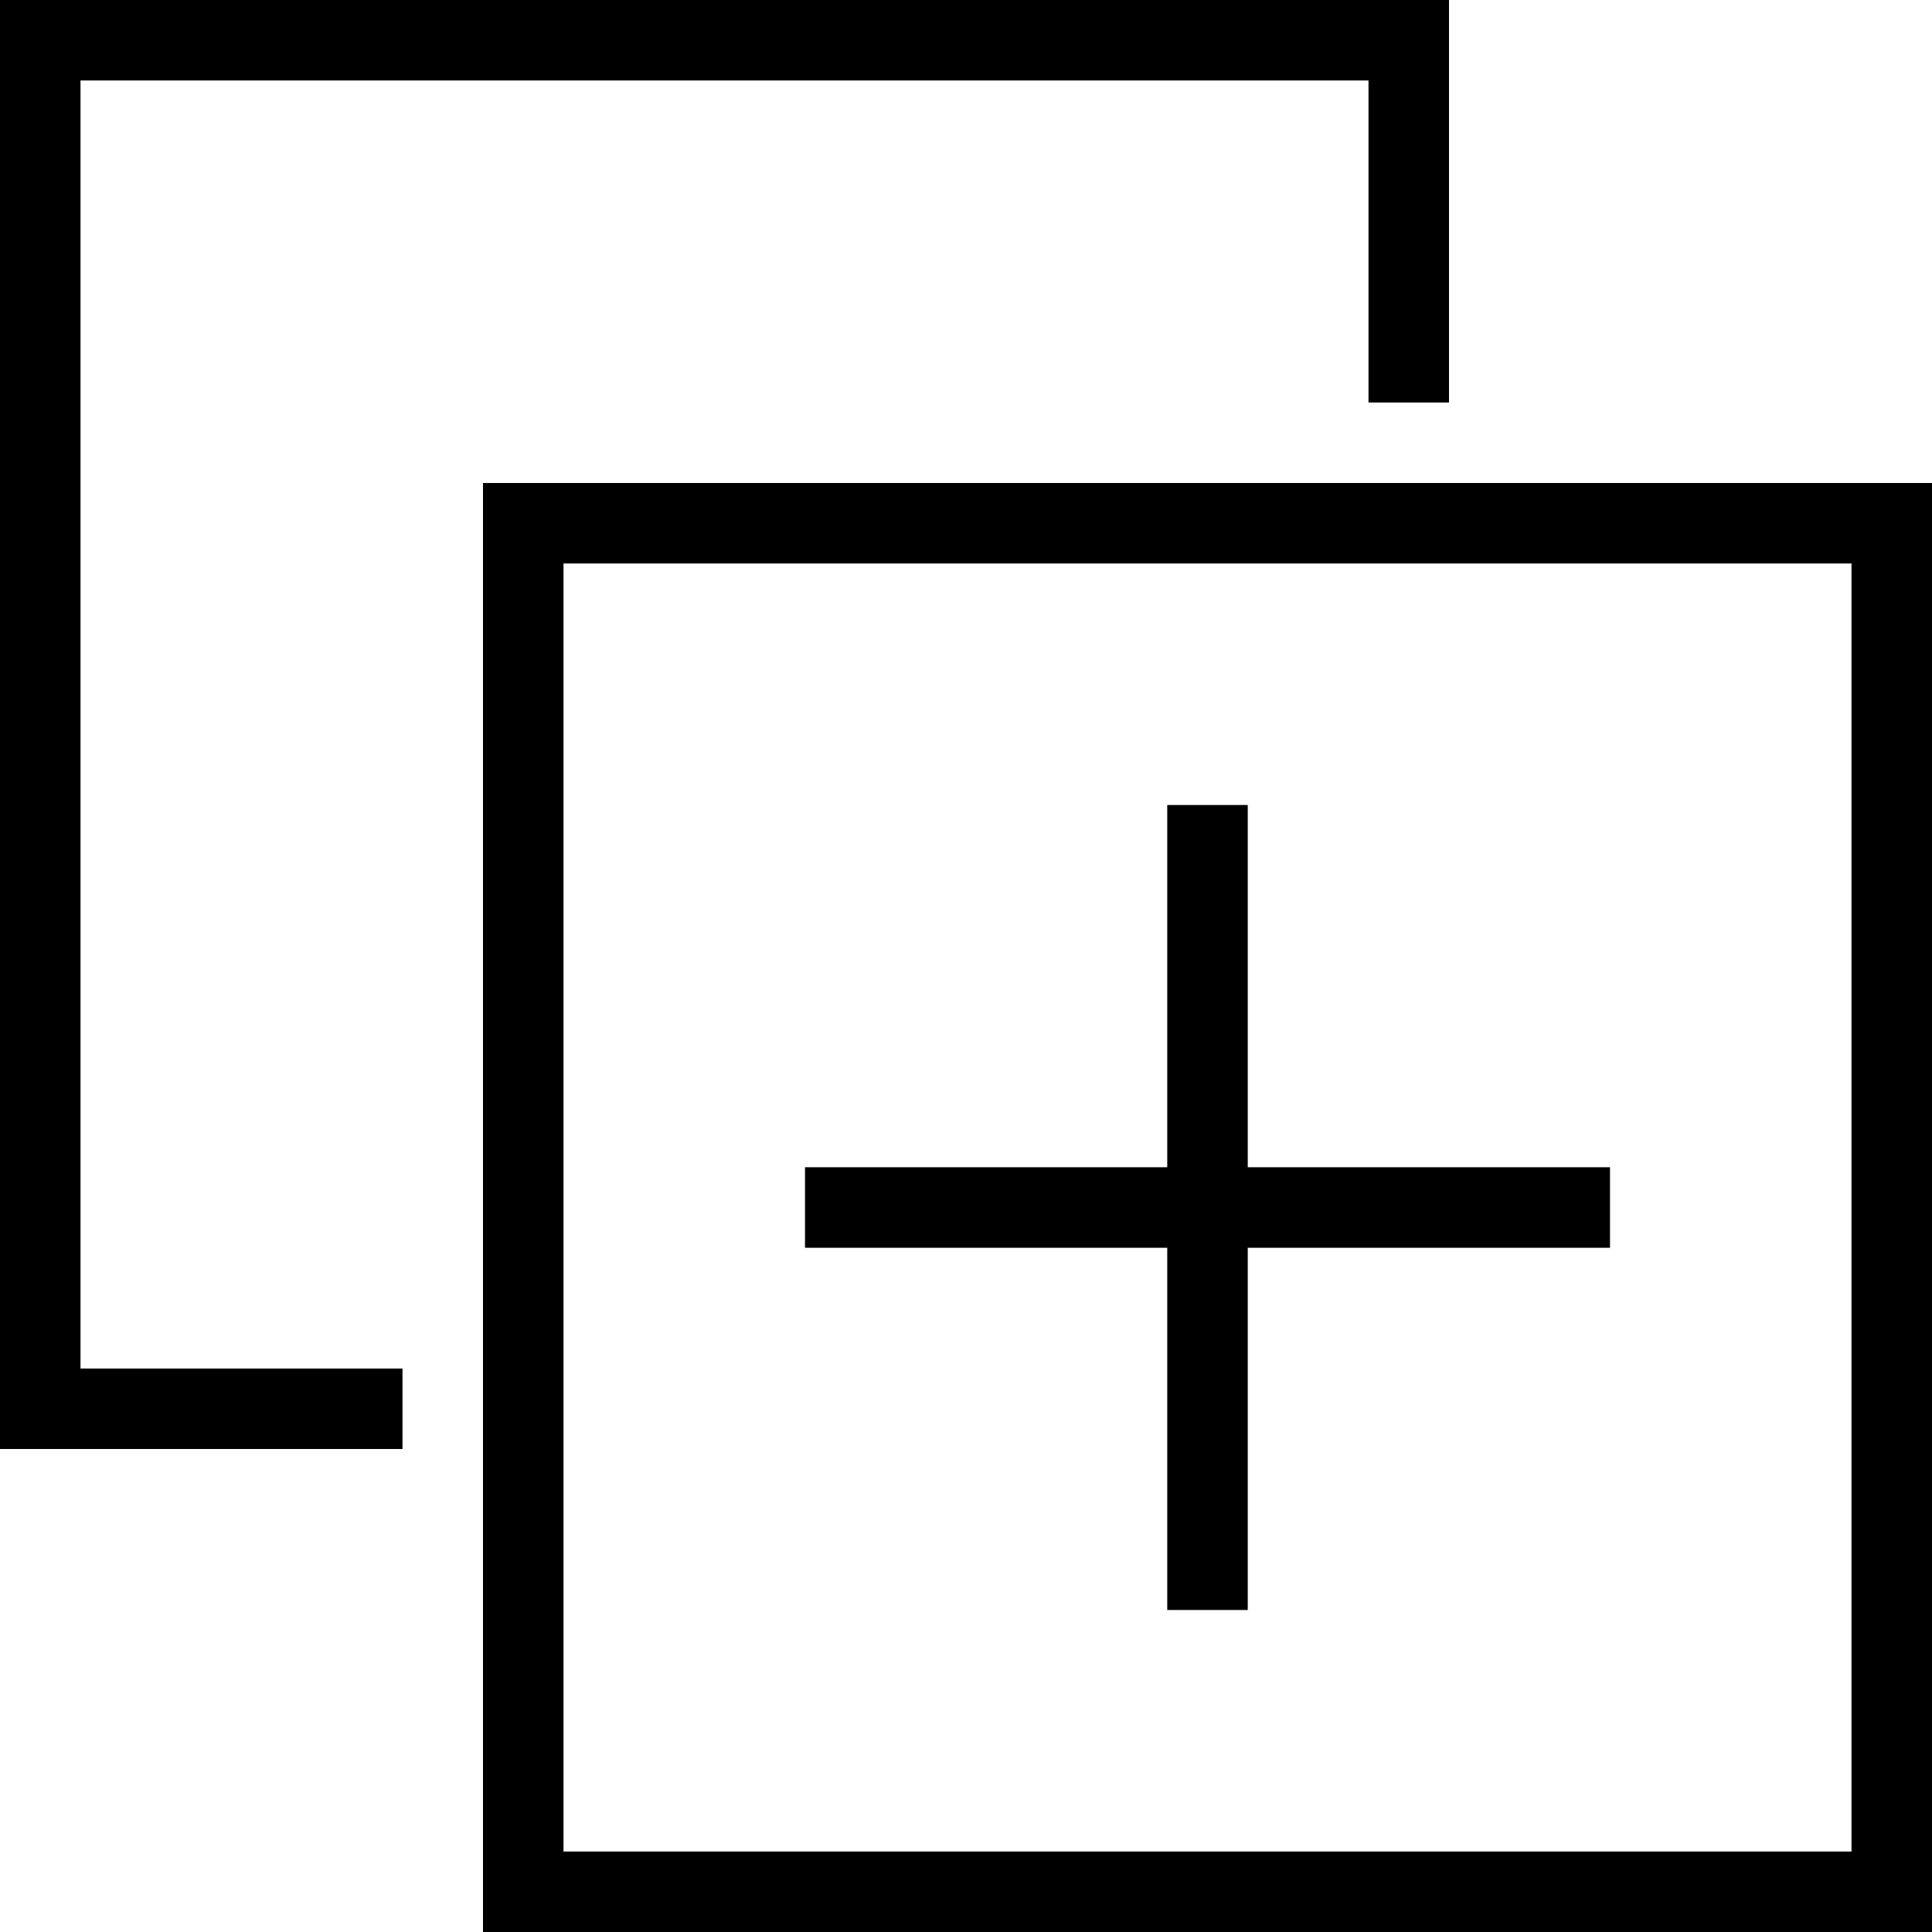
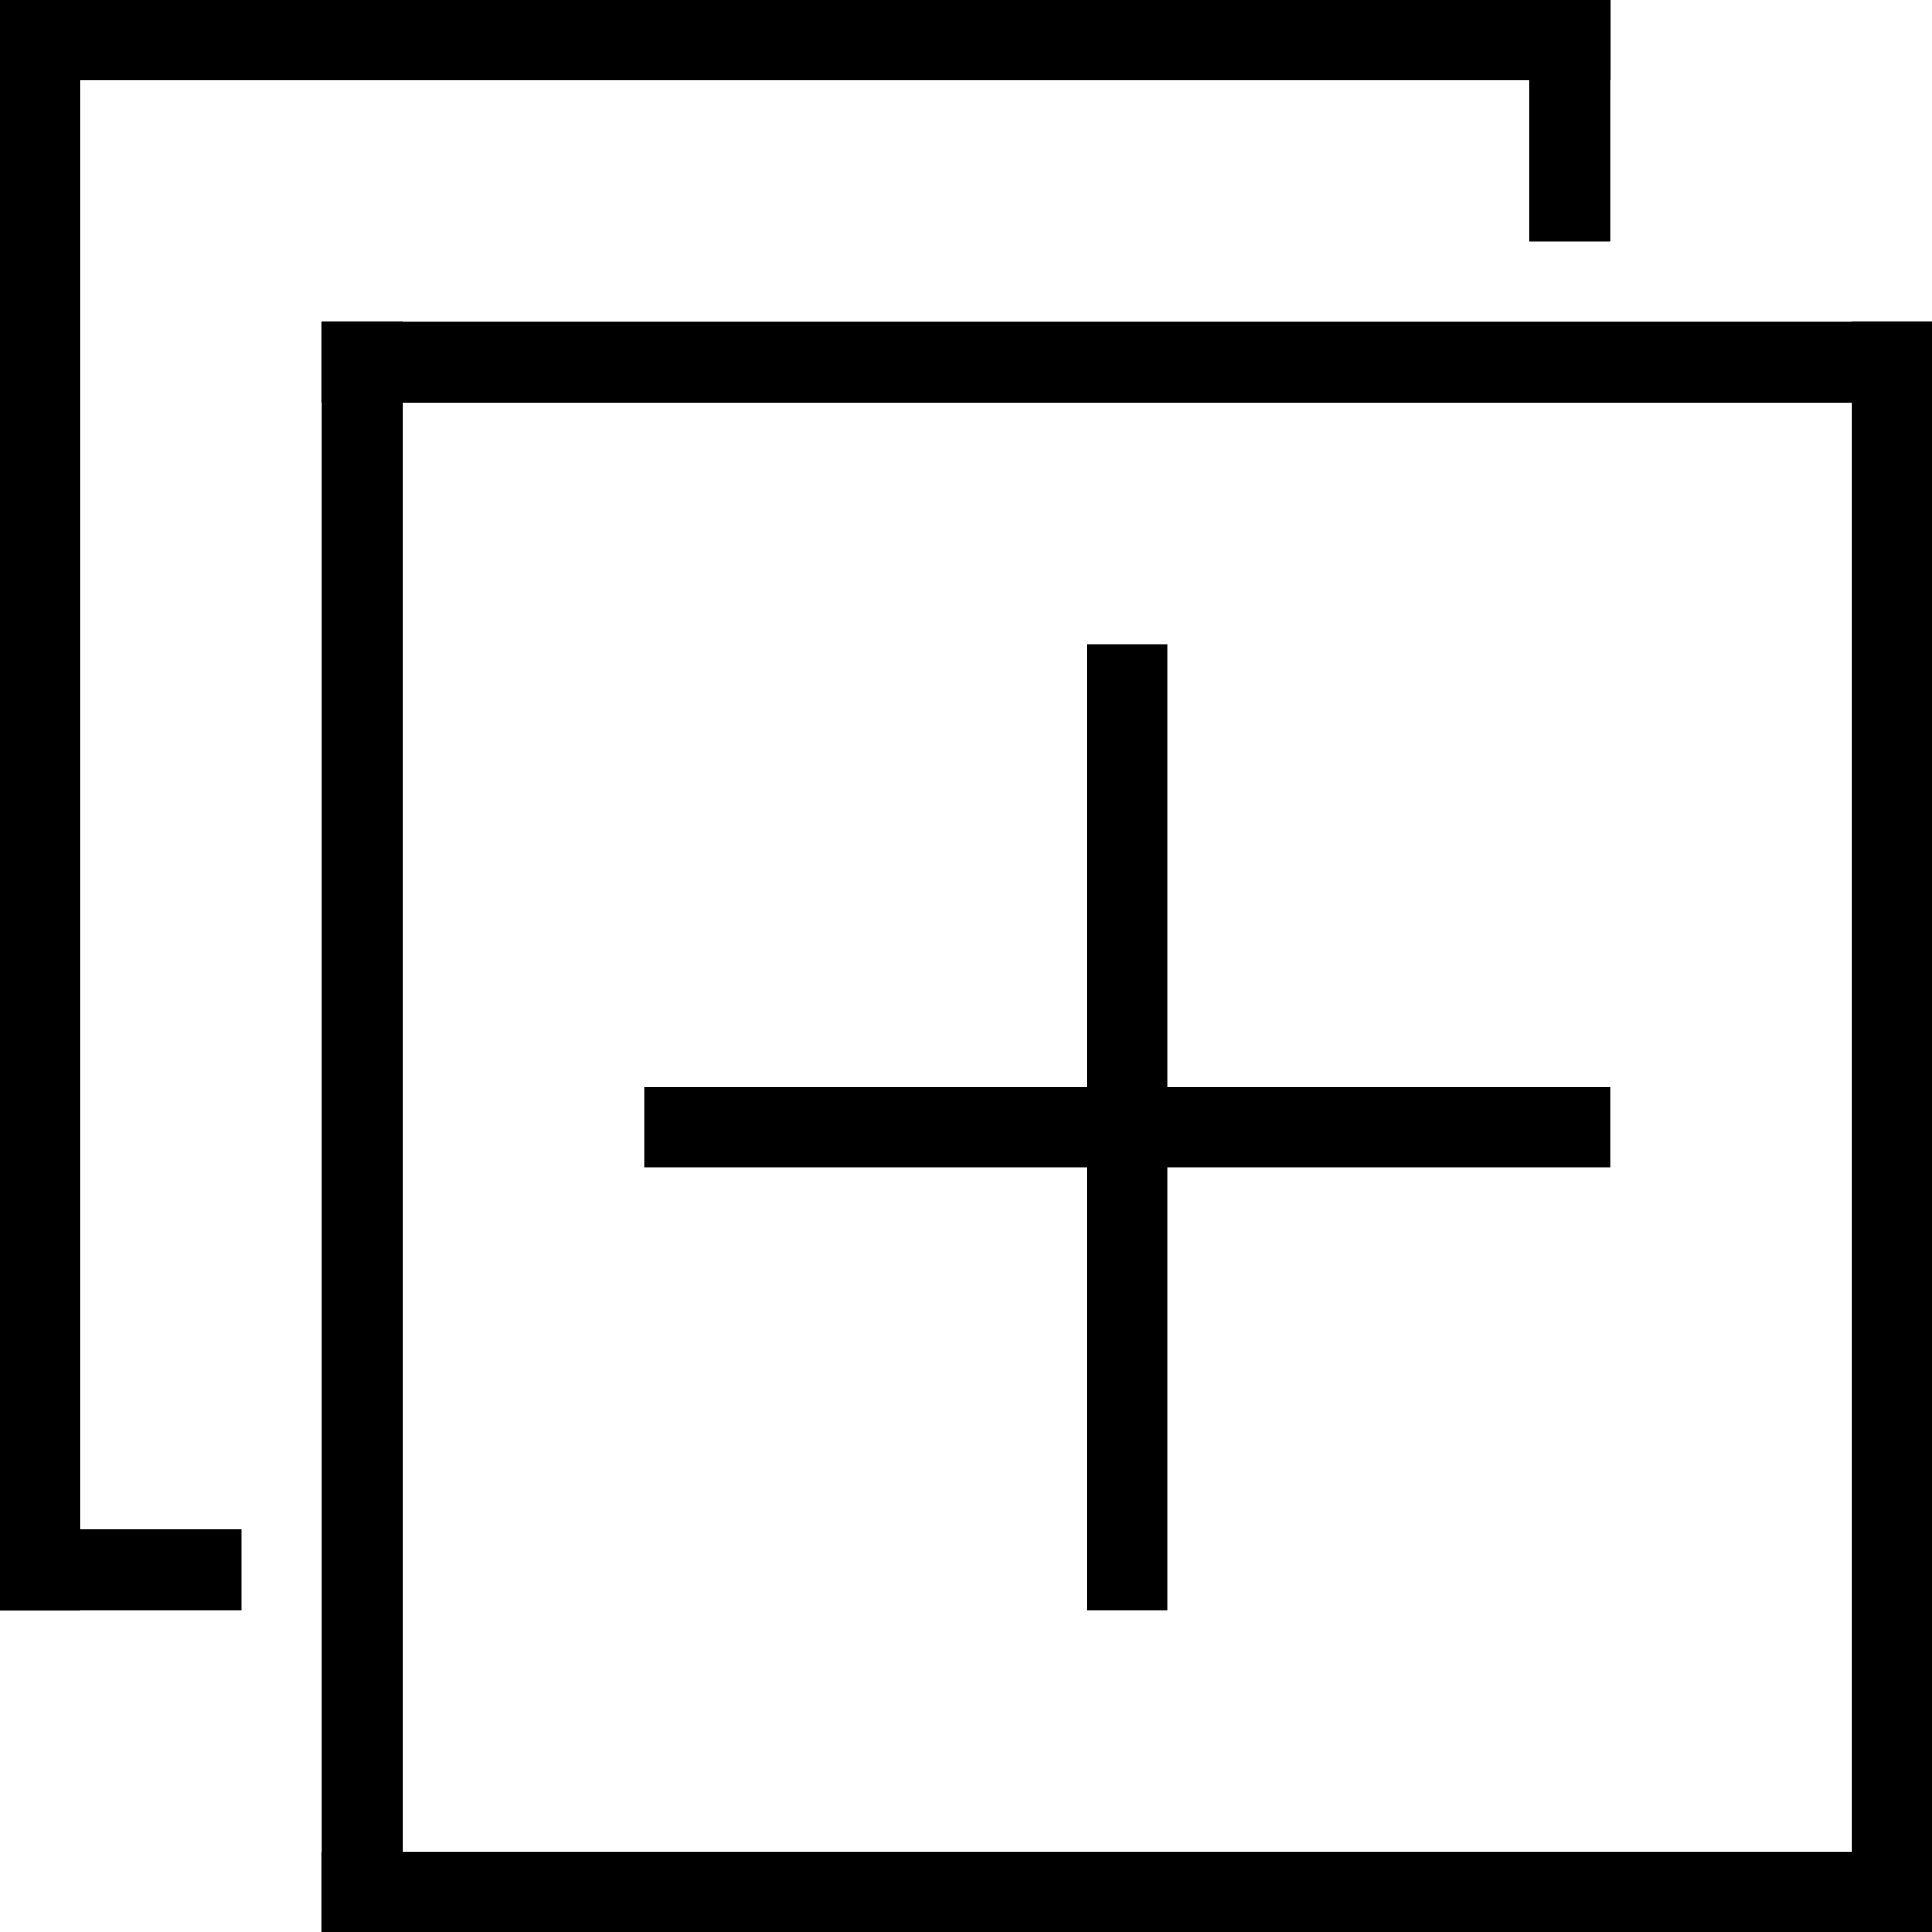
<svg xmlns="http://www.w3.org/2000/svg" width="100%" height="100%" viewBox="0 0 48 48" version="1.1">
  <defs />
  <g id="Page-1" stroke="none" stroke-width="1" fill="none" fill-rule="evenodd" stroke-linecap="square">
    <g id="Group" stroke="#000000" stroke-width="2">
-       <path d="M30,21 L30,39" id="Line" />
-       <path d="M30,21 L30,39" id="Line" transform="translate(30, 30) rotate(90) translate(-30, -30) " />
-       <path d="M47,47 L47,13" id="Line" transform="translate(47, 30) scale(-1, 1) translate(-47, -30) " />
-       <path d="M13,47 L13,13" id="Line" transform="translate(13, 30) scale(-1, 1) translate(-13, -30) " />
-       <path d="M30,30 L30,-4" id="Line" transform="translate(30, 13) scale(-1, 1) rotate(90) translate(-30, -13) " />
-       <path d="M30,64 L30,30" id="Line" transform="translate(30, 47) scale(-1, 1) rotate(90) translate(-30, -47) " />
-       <path d="M35,9 L35,1" id="Line" transform="translate(35, 5) scale(-1, 1) translate(-35, -5) " />
-       <path d="M1,35 L1,1" id="Line" transform="translate(1, 18) scale(-1, 1) translate(-1, -18) " />
-       <path d="M18,18 L18,-16" id="Line" transform="translate(18, 1) scale(-1, 1) rotate(90) translate(-18, -1) " />
-       <path d="M5,39 L5,31" id="Line" transform="translate(5, 35) scale(-1, 1) rotate(90) translate(-5, -35) " />
+       <path d="M28,17 L28,39" id="Line" />
+       <path d="M28,17 L28,39" id="Line" transform="translate(28, 28) rotate(90) translate(-28, -28) " />
+       <path d="M47,47 L47,9" id="Line" transform="translate(47, 28) scale(-1, 1) translate(-47, -28) " />
+       <path d="M9,47 L9,9" id="Line" transform="translate(9, 28) scale(-1, 1) translate(-9, -28) " />
+       <path d="M27.5,28.5 L27.5,-9.5" id="Line" transform="translate(28, 9.5) scale(-1, 1) rotate(90) translate(-28, -9.5) " />
+       <path d="M28,66 L28,28" id="Line" transform="translate(28, 47) scale(-1, 1) rotate(90) translate(-28, -47) " />
+       <path d="M39,5 L39,1" id="Line" transform="translate(39, 3) scale(-1, 1) translate(-39, -3) " />
+       <path d="M1,39 L1,1" id="Line" transform="translate(1, 20) scale(-1, 1) translate(-1, -20) " />
+       <path d="M19.5,20.5 L19.5,-17.5" id="Line" transform="translate(20, 1.5) scale(-1, 1) rotate(90) translate(-20, -1.5) " />
+       <path d="M3.5,40.5 L3.5,36.5" id="Line" transform="translate(3, 38.5) scale(-1, 1) rotate(90) translate(-3, -38.5) " />
    </g>
  </g>
</svg>
